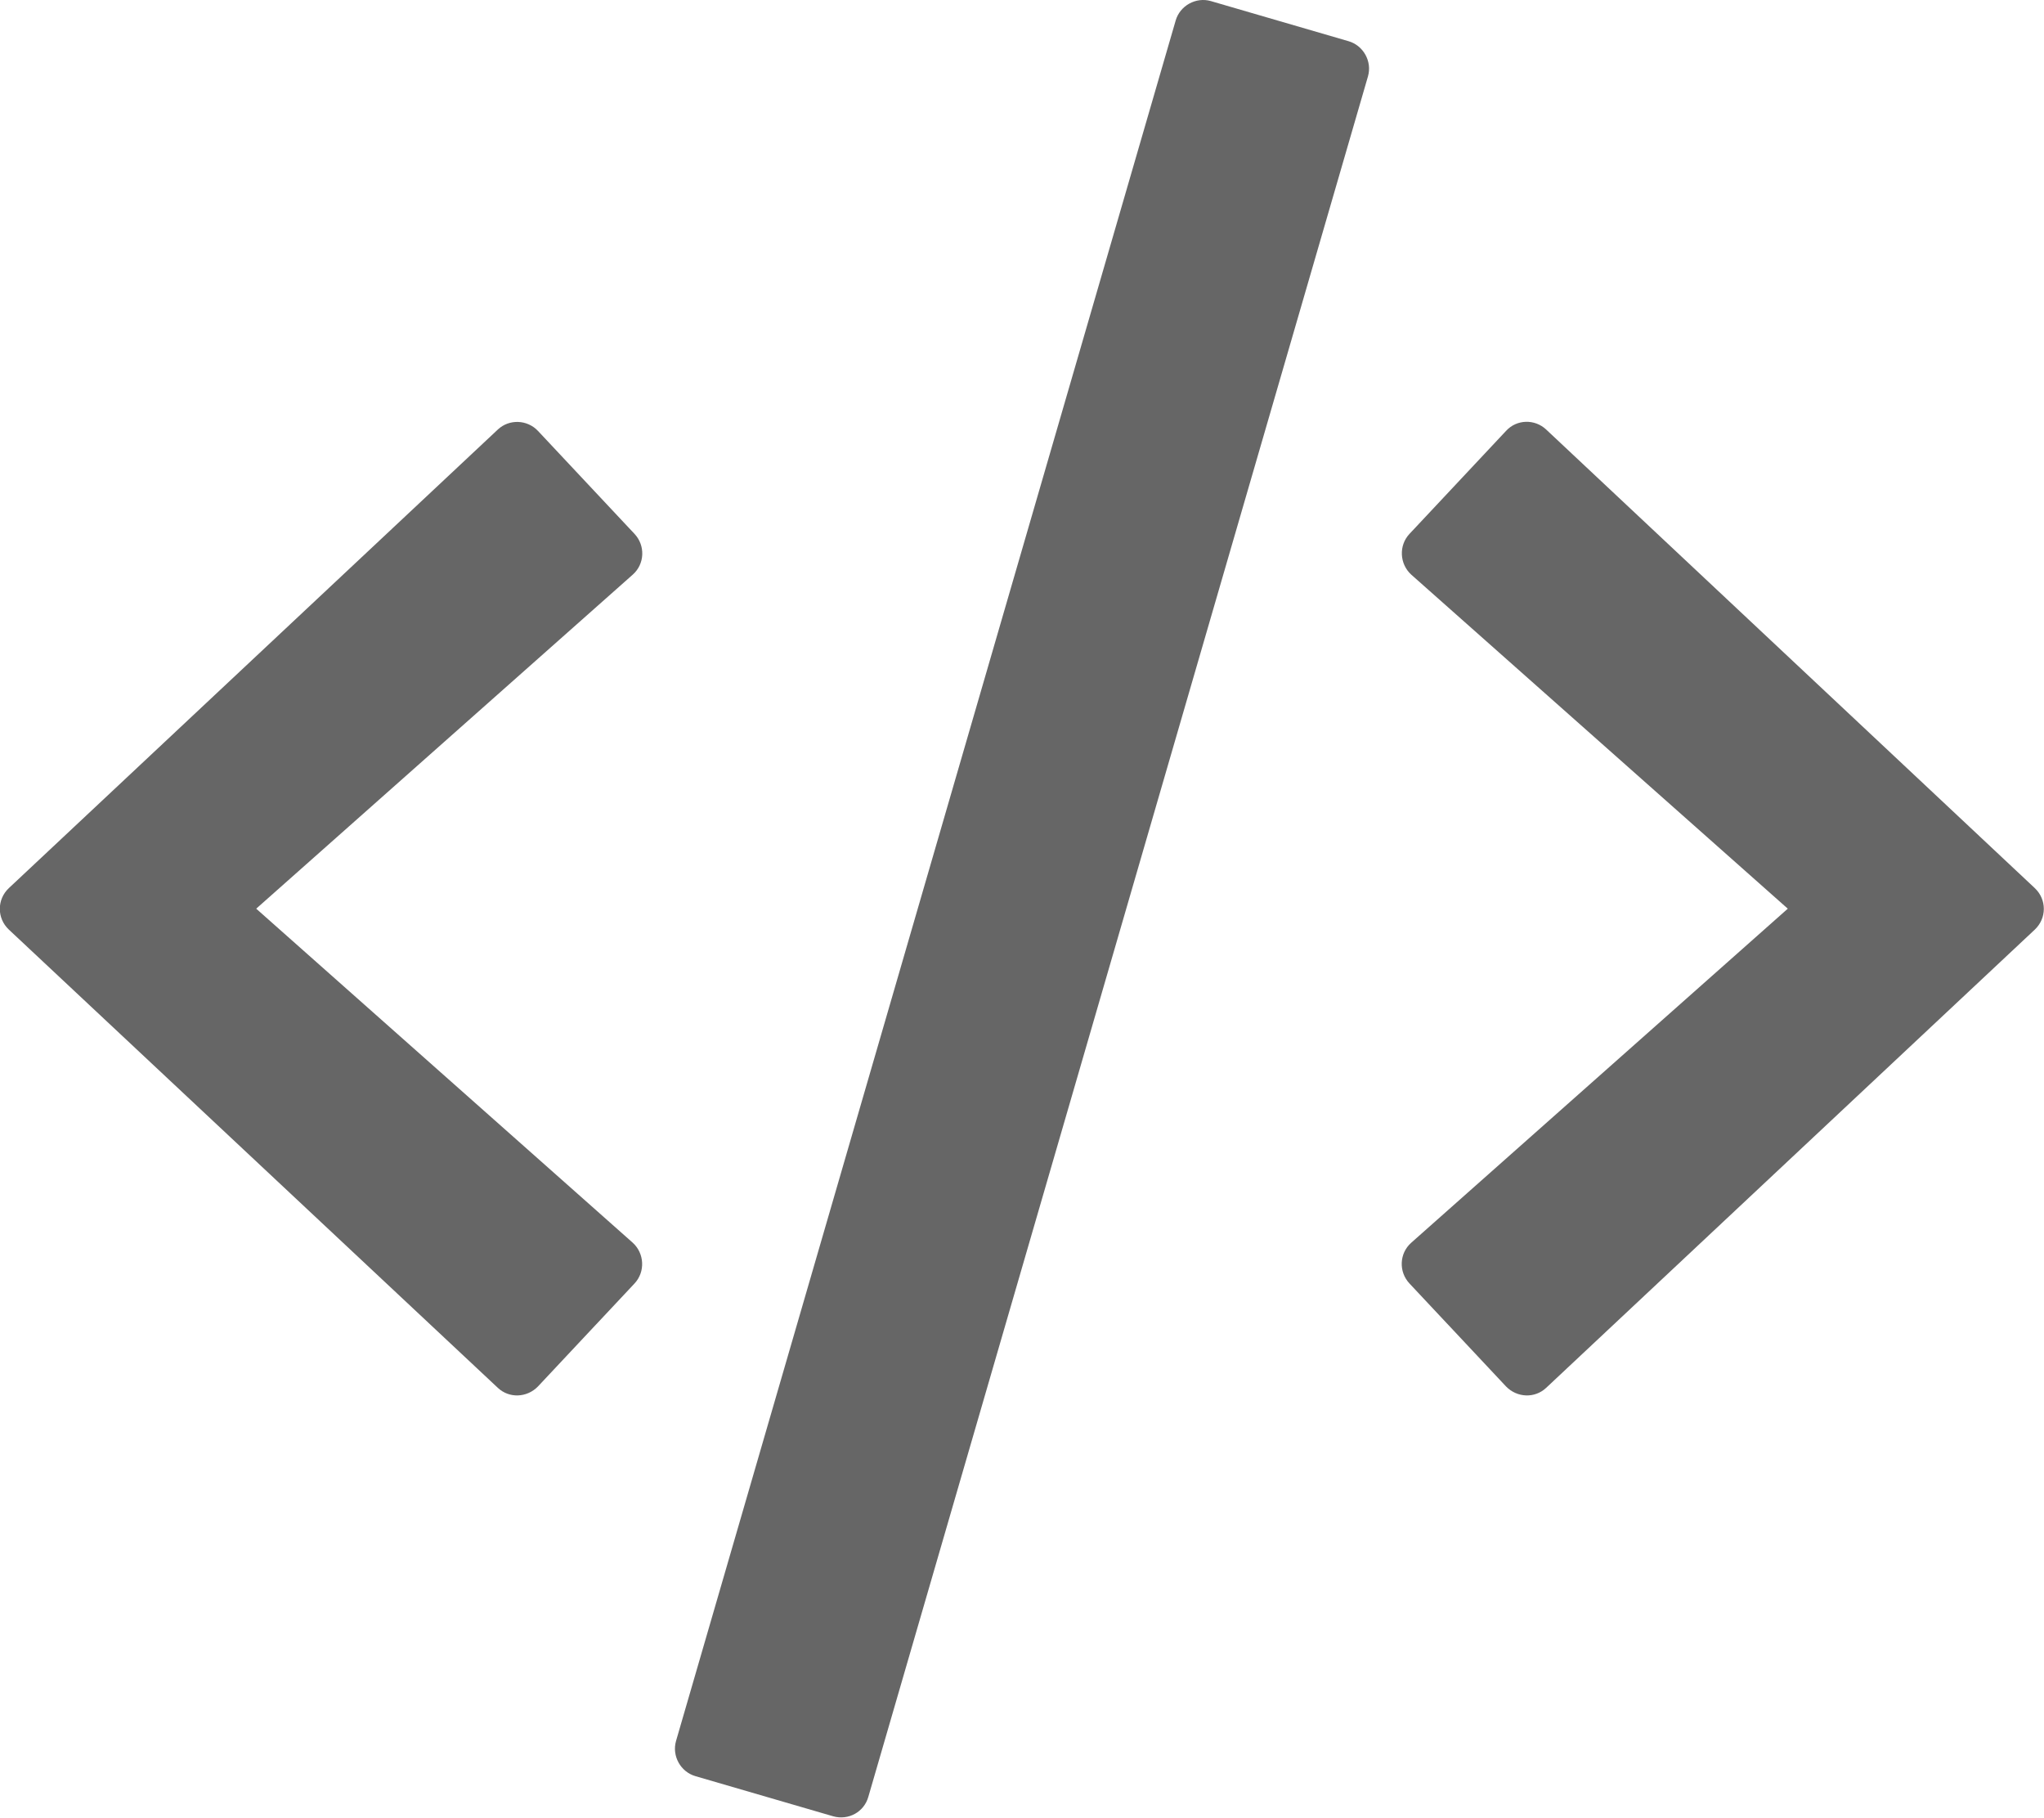
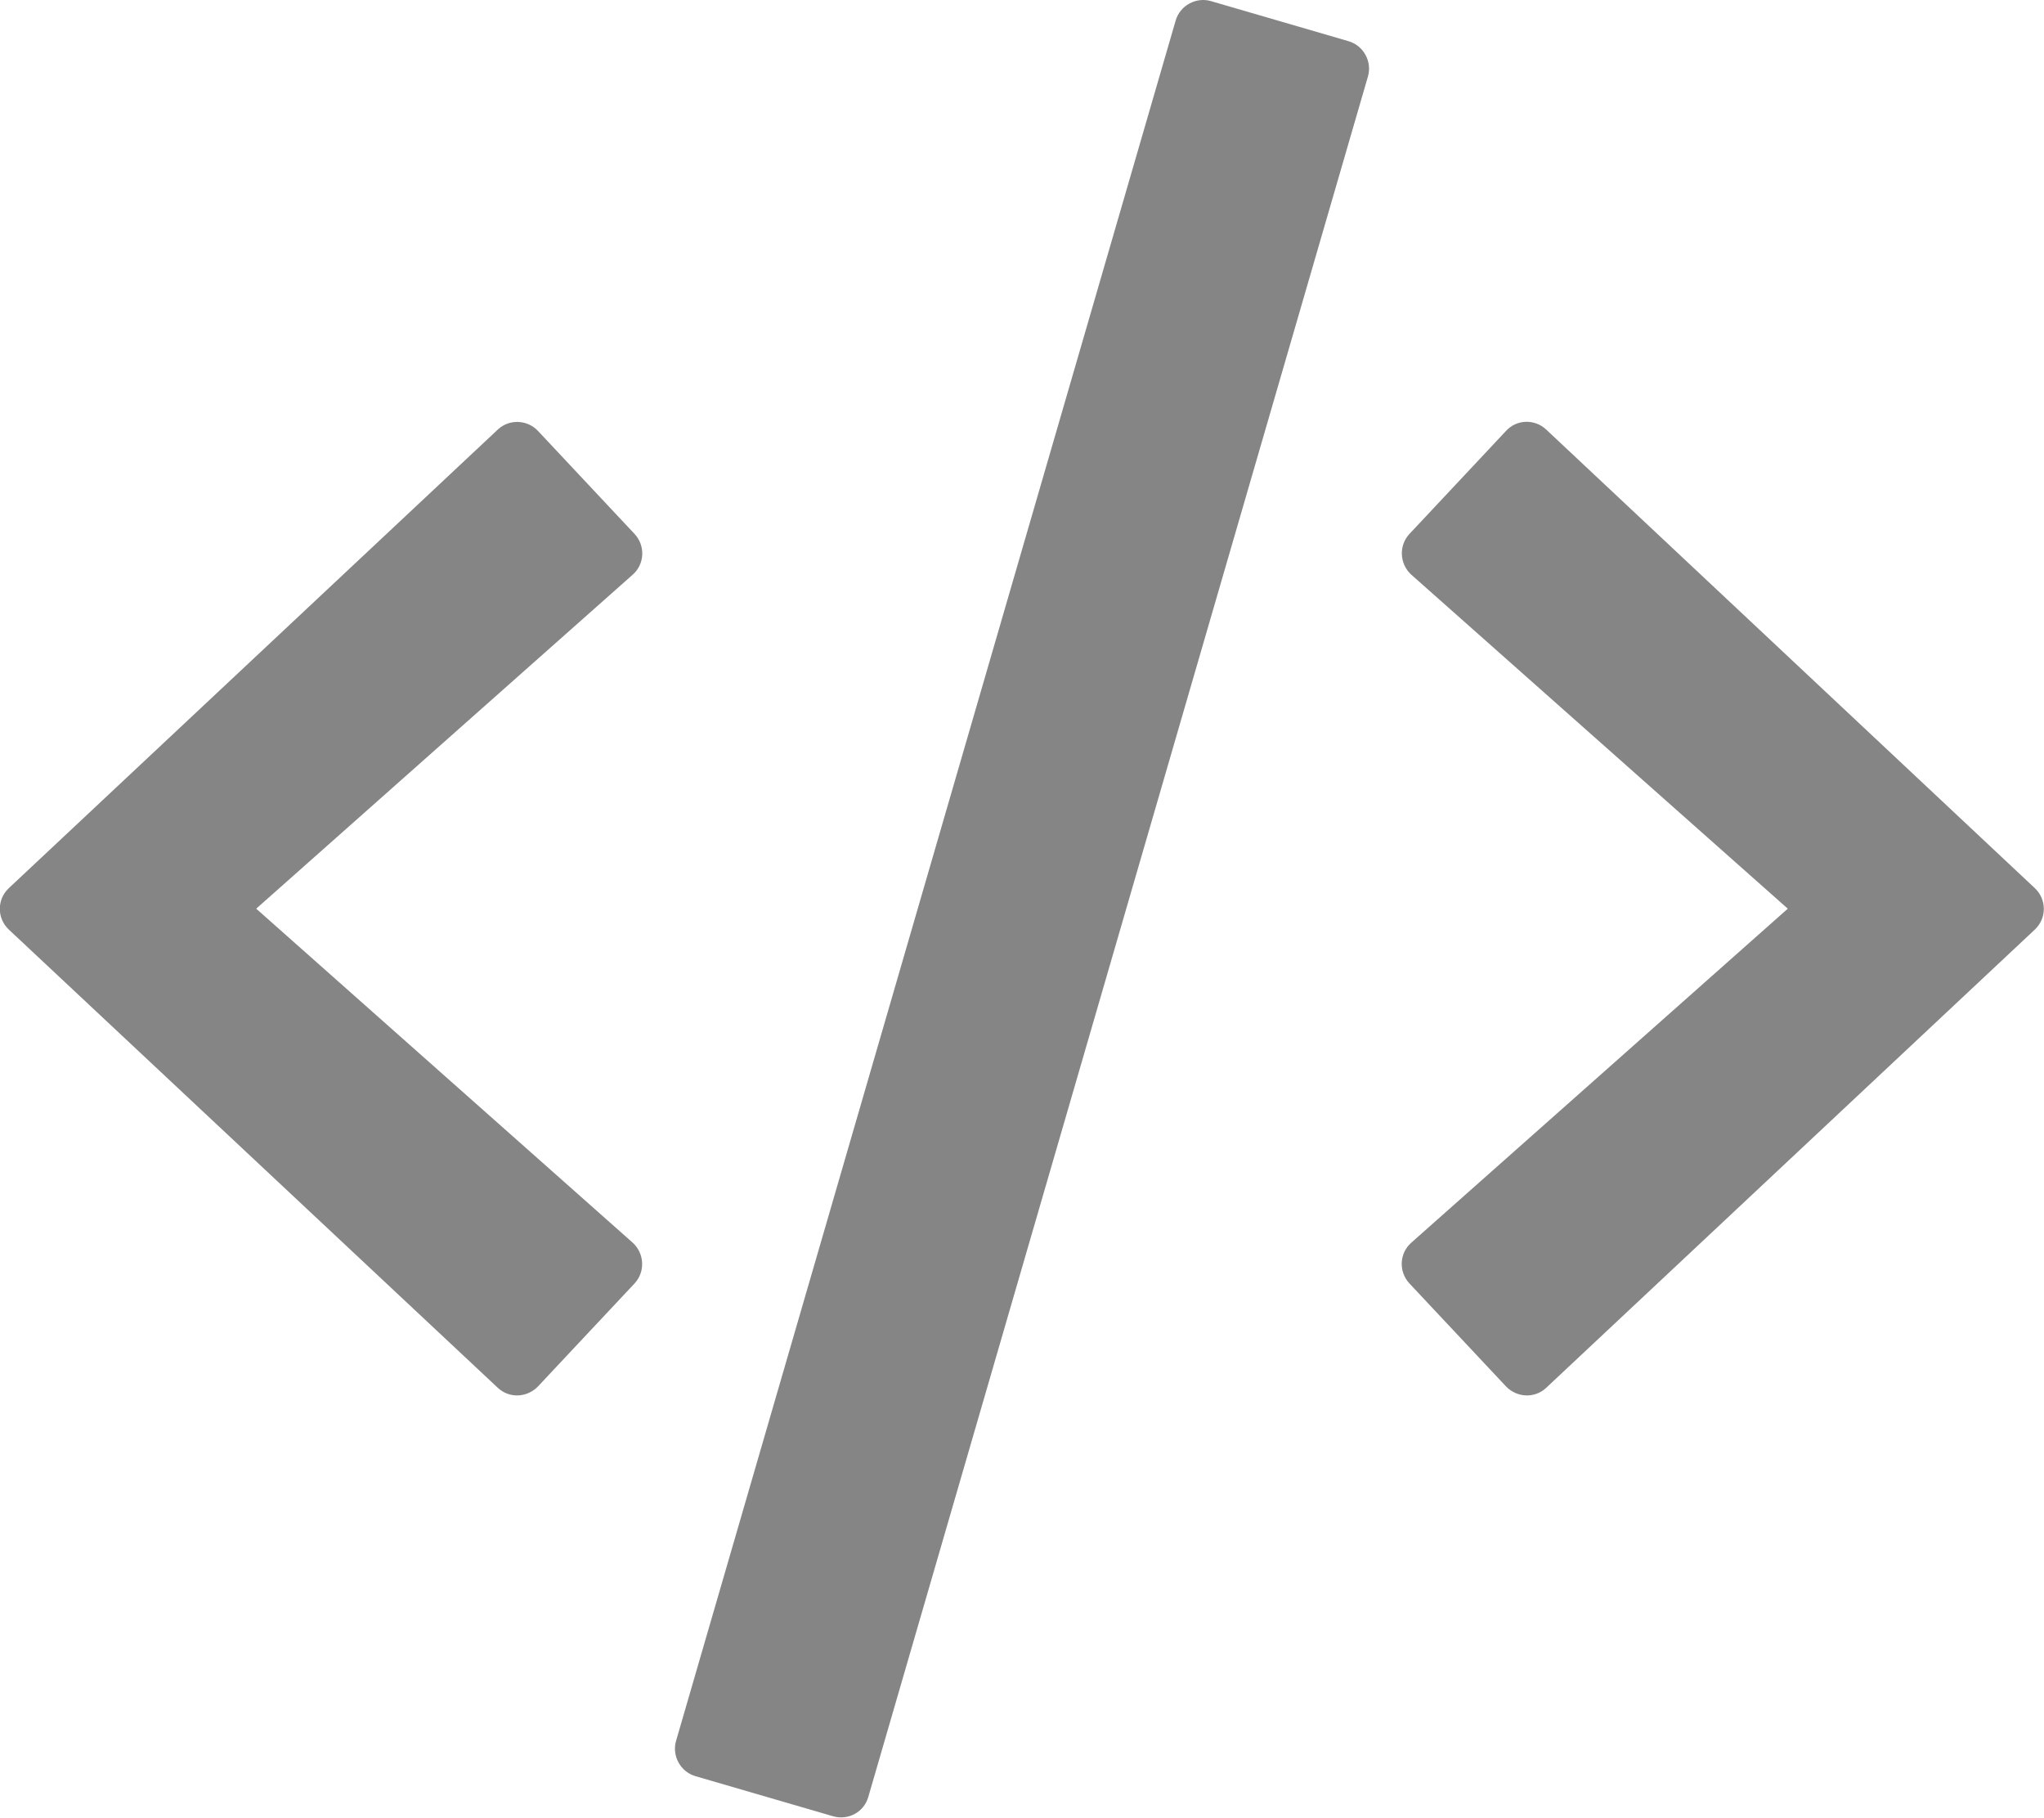
- <svg xmlns="http://www.w3.org/2000/svg" fill="#666666" viewBox="0 0 576 512">
+ <svg xmlns="http://www.w3.org/2000/svg" fill="#858585" viewBox="0 0 576 512">
  <path d="M234.8 511.7L196 500.4c-4.2-1.2-6.7-5.7-5.5-9.9L331.3 5.8c1.2-4.2 5.7-6.7 9.9-5.5L380 11.6c4.2 1.2 6.7 5.7 5.5 9.9L244.7 506.2c-1.2 4.3-5.6 6.7-9.9 5.5zm-83.2-121.1l27.2-29c3.1-3.3 2.8-8.5-.5-11.5L72.2 256l106.1-94.1c3.4-3 3.6-8.2.5-11.5l-27.2-29c-3-3.2-8.1-3.4-11.3-.4L2.5 250.2c-3.4 3.2-3.4 8.5 0 11.7L140.3 391c3.2 3 8.2 2.8 11.3-.4zm284.1.4l137.7-129.1c3.4-3.2 3.4-8.5 0-11.7L435.7 121c-3.2-3-8.3-2.9-11.3.4l-27.2 29c-3.1 3.3-2.8 8.5.5 11.5L503.8 256l-106.1 94.1c-3.4 3-3.6 8.2-.5 11.5l27.2 29c3.1 3.2 8.1 3.4 11.3.4z" />
</svg>
